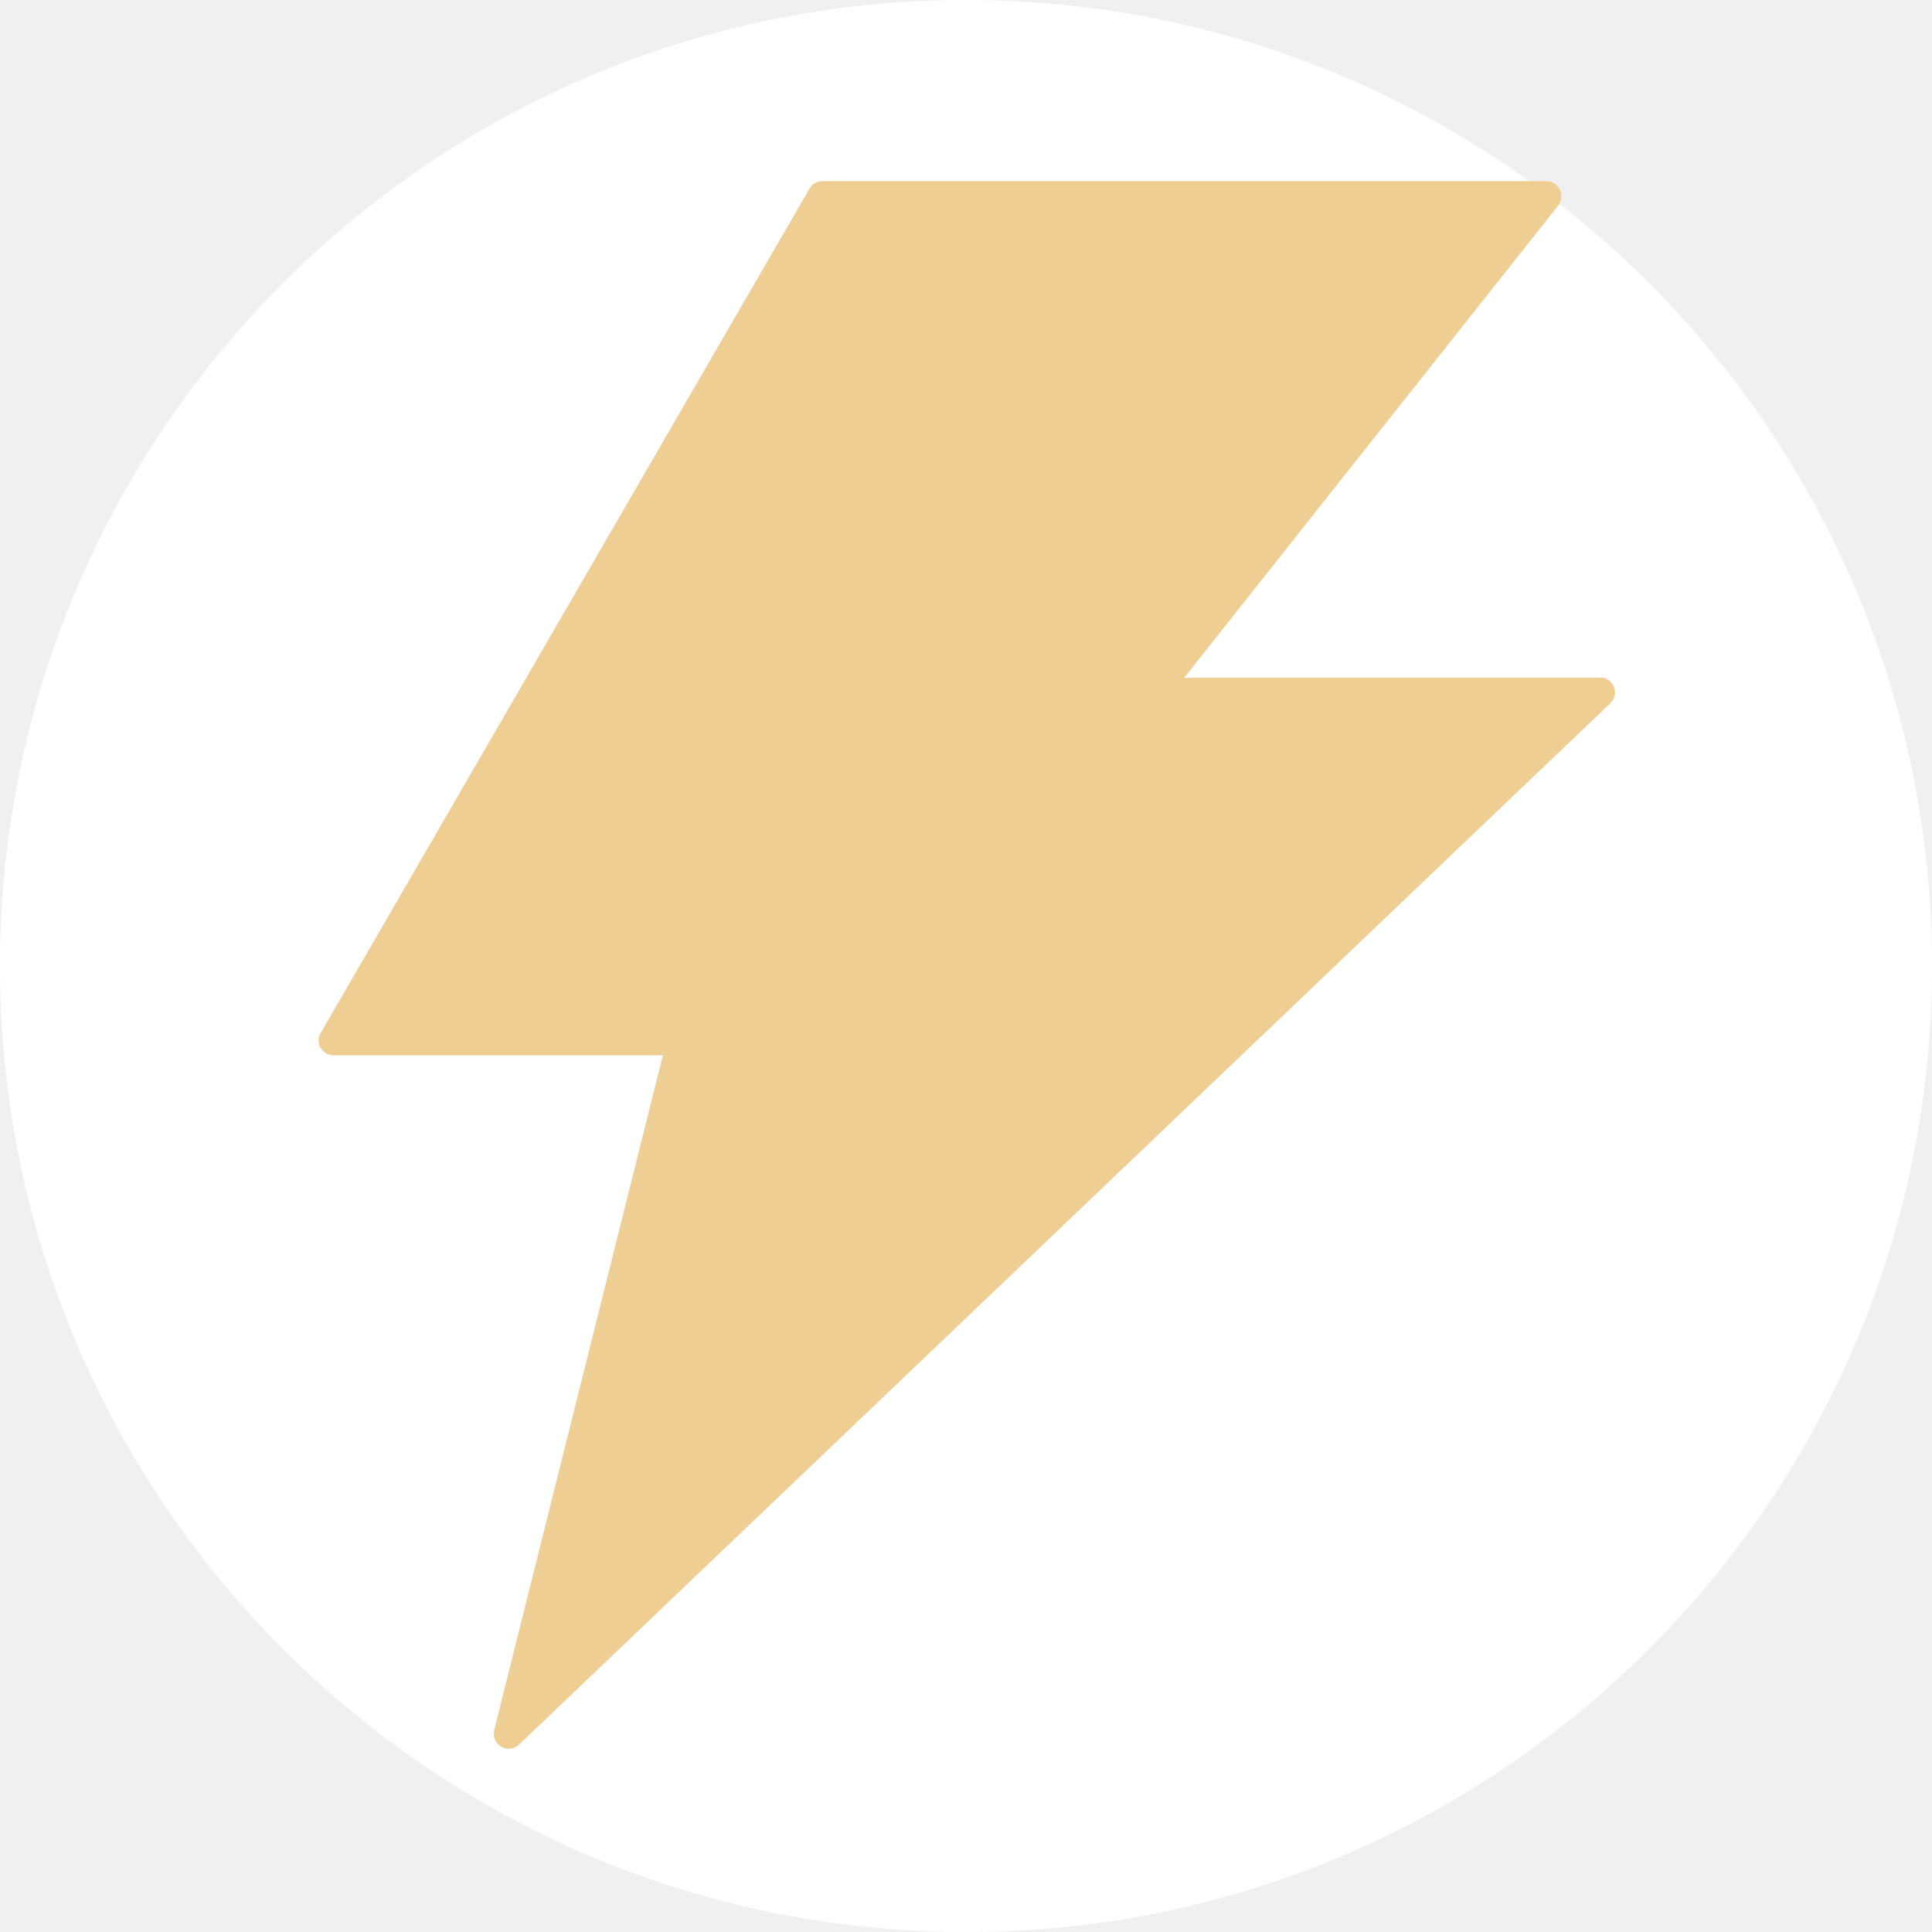
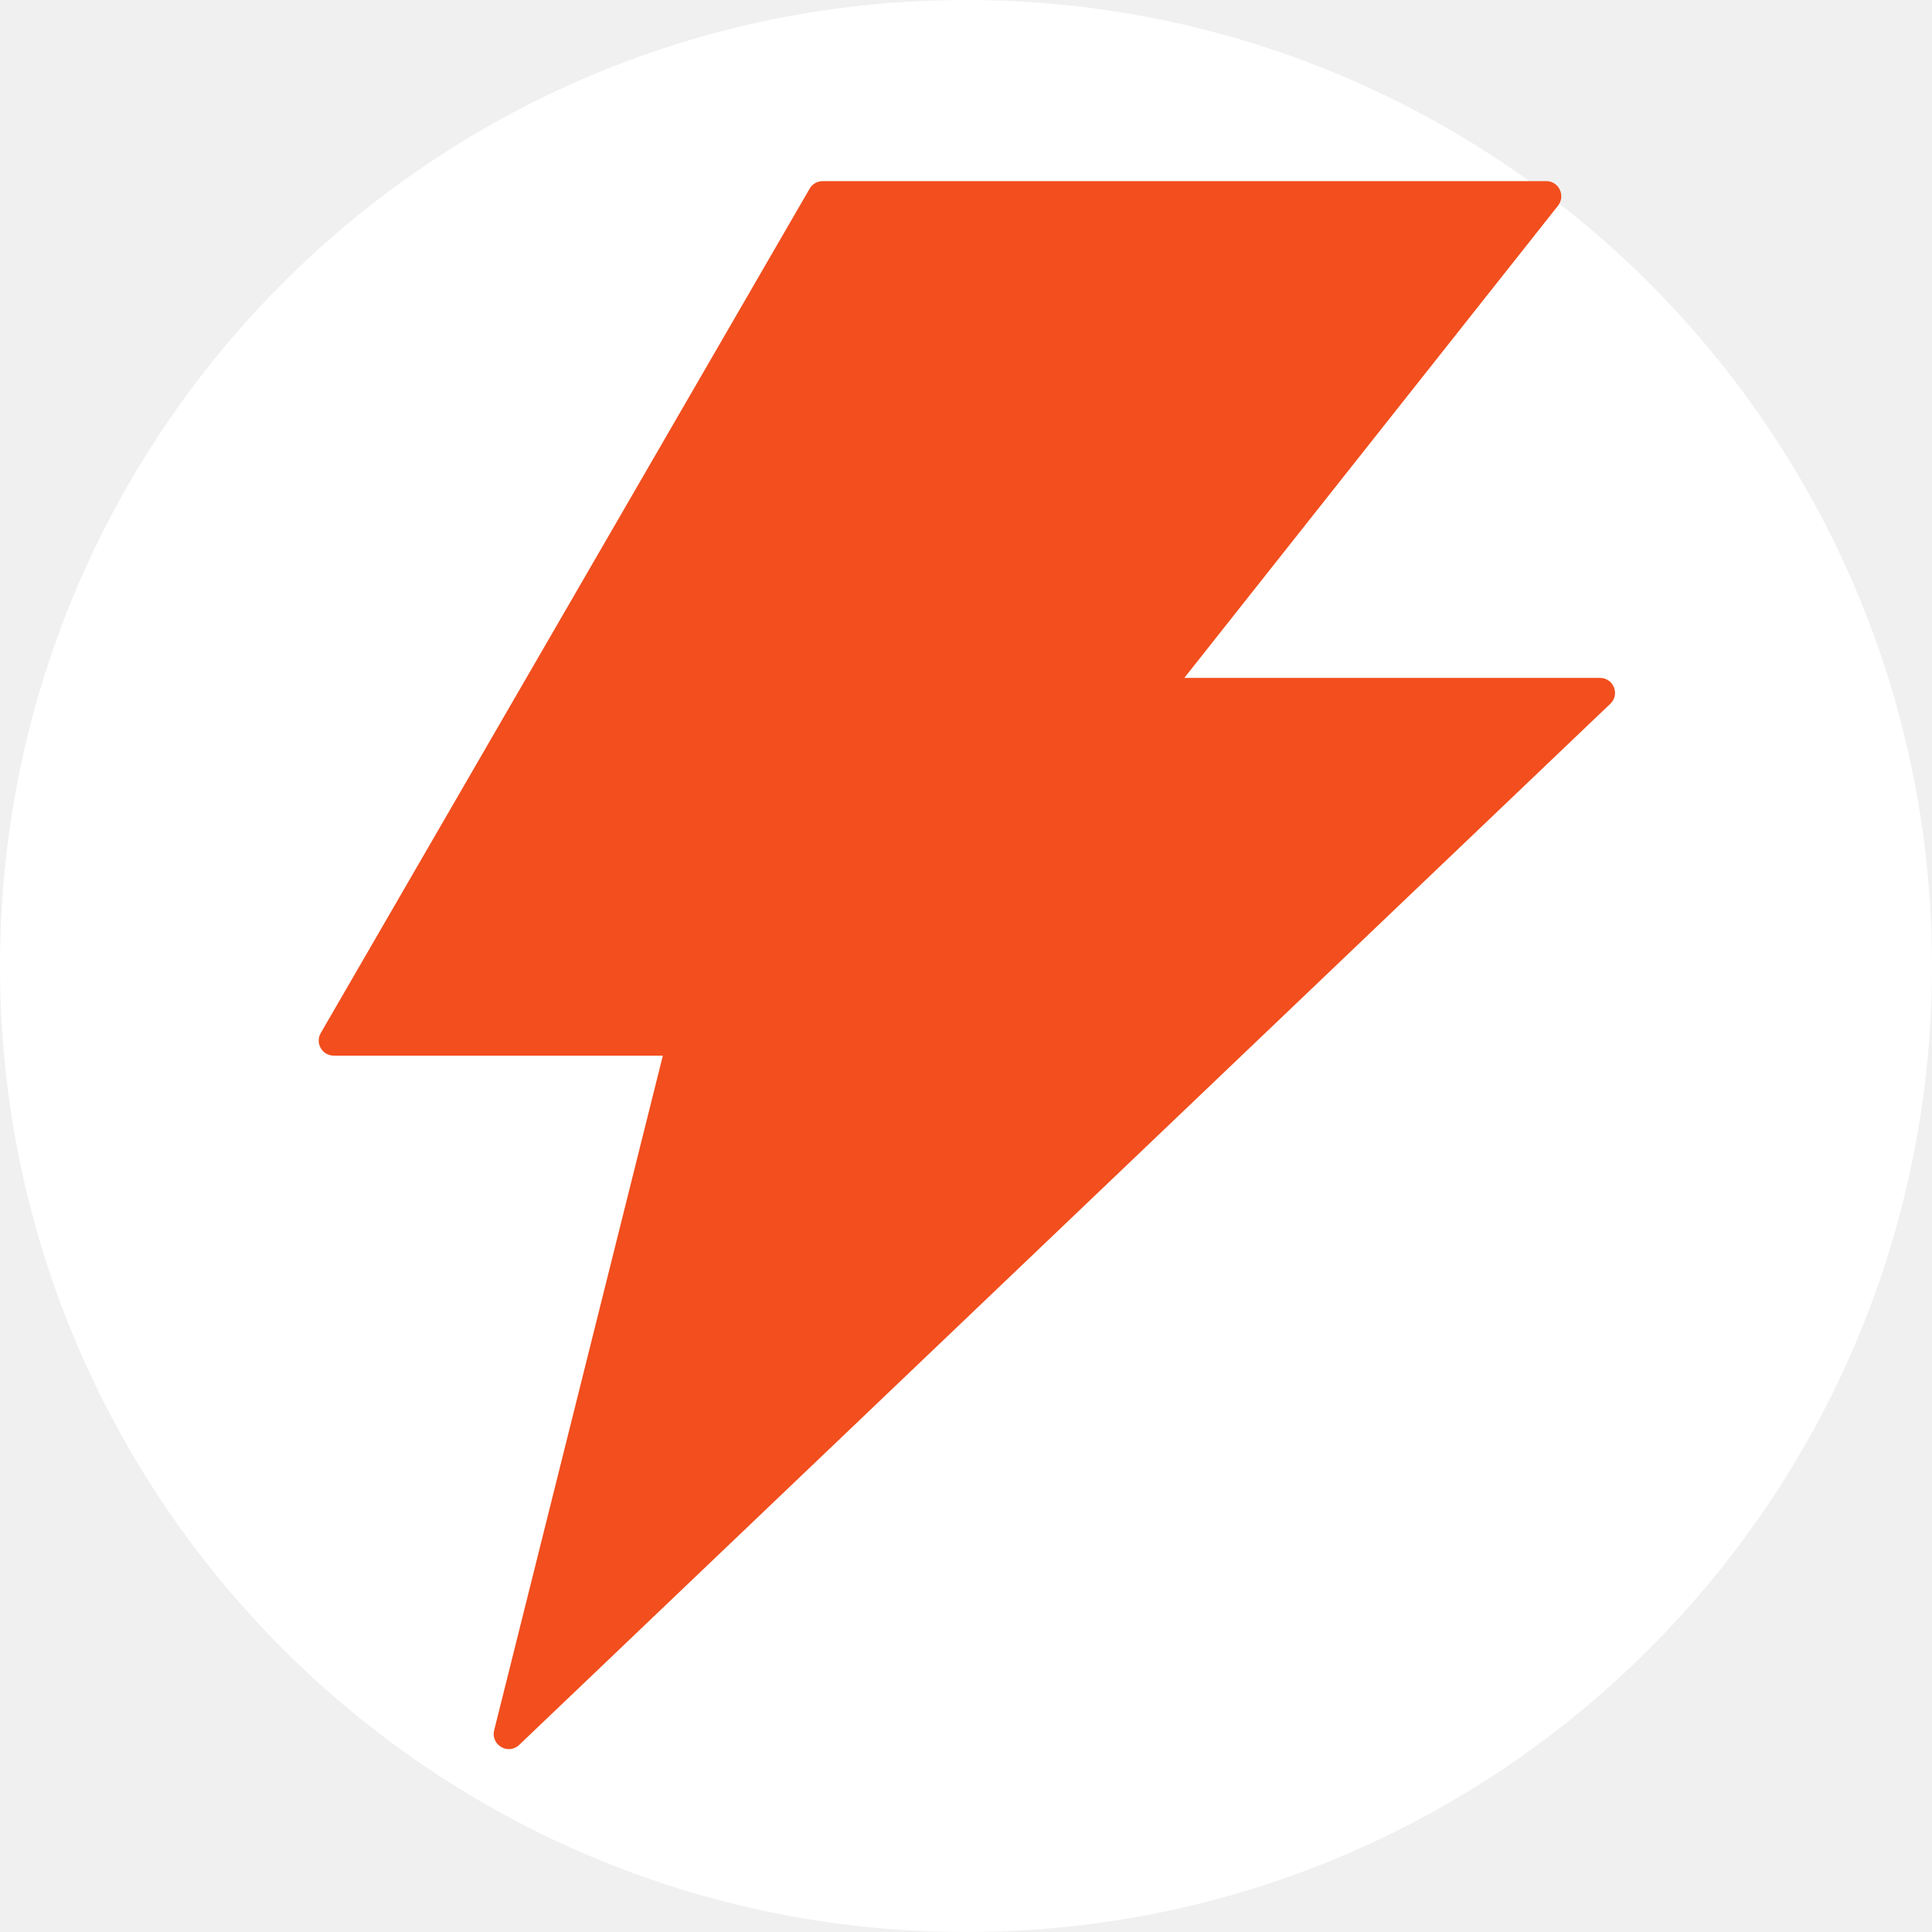
- <svg xmlns="http://www.w3.org/2000/svg" id="Layer_1" data-name="Layer 1" width="48" height="48" viewBox="0 0 48 48">
-   <defs>
-     <style>
-       .cls-1 {
-         fill: #eece93;
-       }
- 
-       .cls-1, .cls-2 {
-         stroke-width: 0px;
-       }
- 
-       .cls-2 {
-         fill: #fff;
-       }
-     </style>
-   </defs>
-   <path class="cls-2" d="M24,0h0c13.25,0,24,10.75,24,24h0c0,13.25-10.75,24-24,24h0C10.75,48,0,37.25,0,24h0C0,10.75,10.75,0,24,0Z" />
-   <path class="cls-1" d="M39.75,16.84h-10.33l9.29-11.73c.19-.25.02-.61-.3-.61h-17.98c-.13,0-.26.07-.32.19L7.97,25.66c-.15.25.03.56.32.56h8.18l-4.19,16.76c-.09.37.35.62.62.36l27.11-25.87c.24-.23.08-.64-.26-.64Z" />
+ <svg xmlns="http://www.w3.org/2000/svg" width="48" height="48" viewBox="0 0 48 48" fill="none">
+   <rect width="48" height="48" rx="24" fill="white" />
+   <path d="M39.751 16.842H29.424L38.71 5.109C38.902 4.861 38.729 4.5 38.415 4.5H20.438C20.307 4.5 20.181 4.57 20.115 4.688L7.97 25.664C7.824 25.913 8.002 26.227 8.293 26.227H16.468L12.277 42.989C12.188 43.355 12.629 43.612 12.901 43.35L40.009 17.484C40.252 17.255 40.088 16.842 39.751 16.842Z" fill="#F24E1E" />
</svg>
